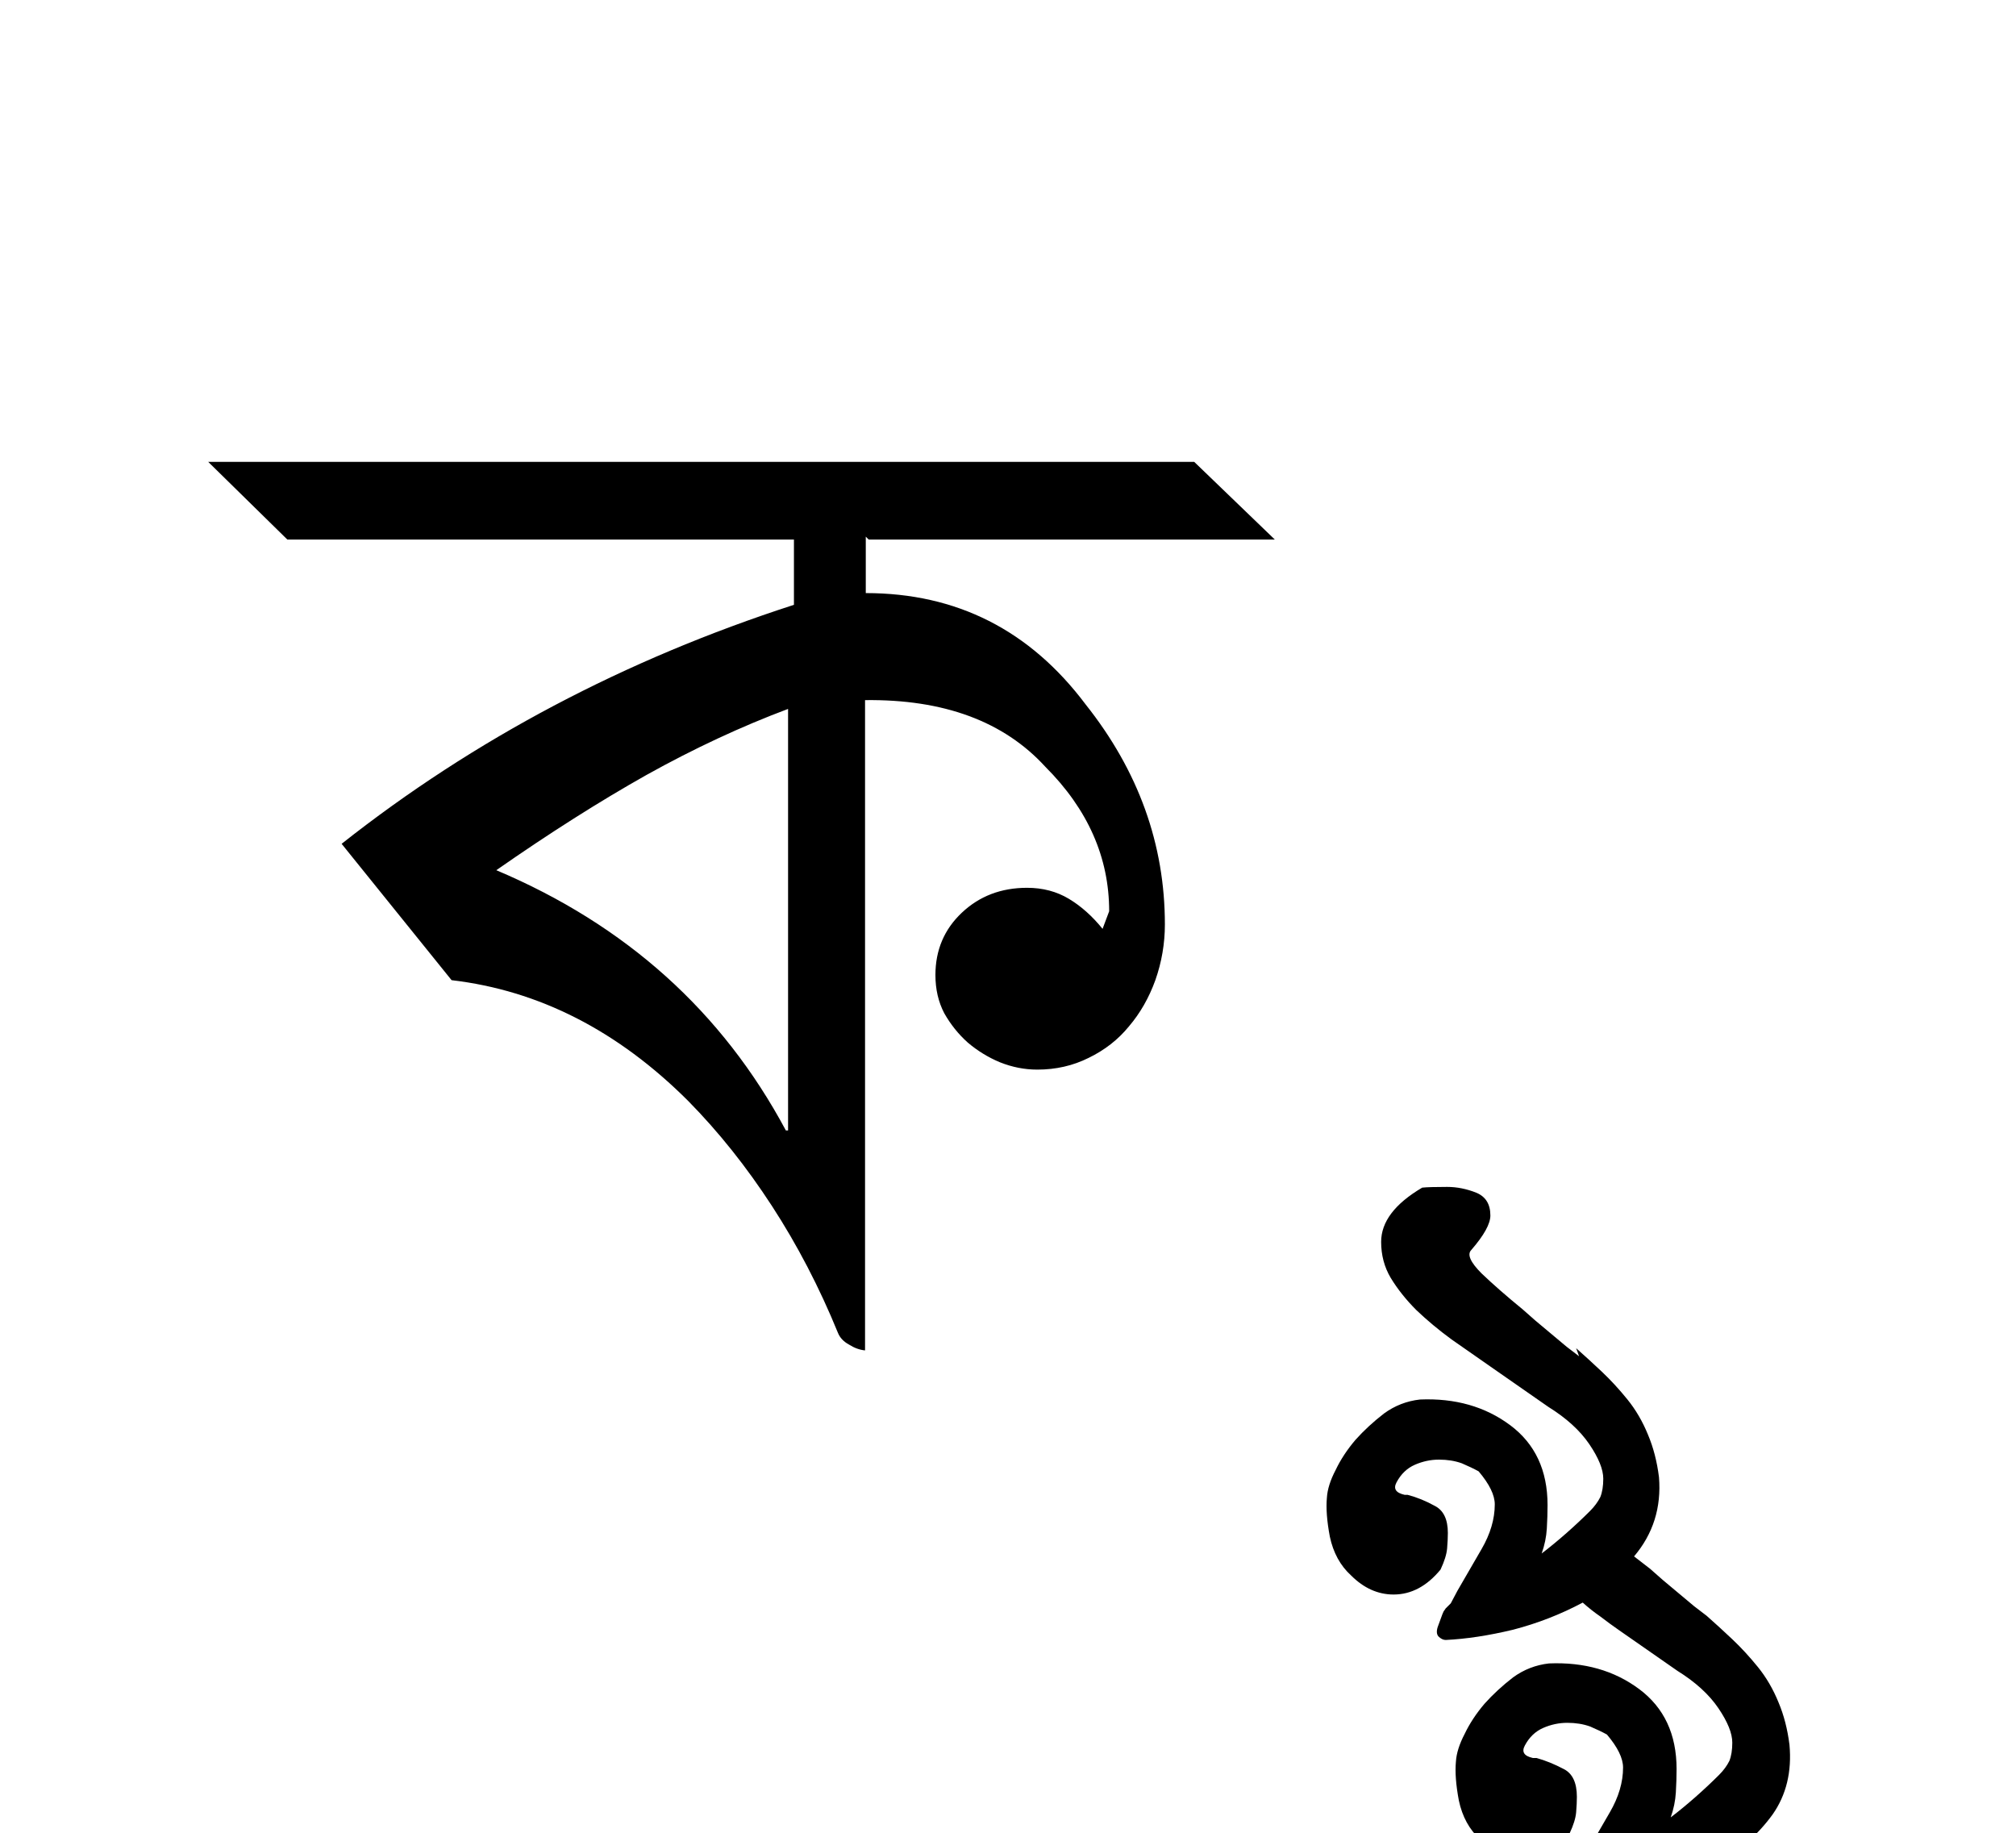
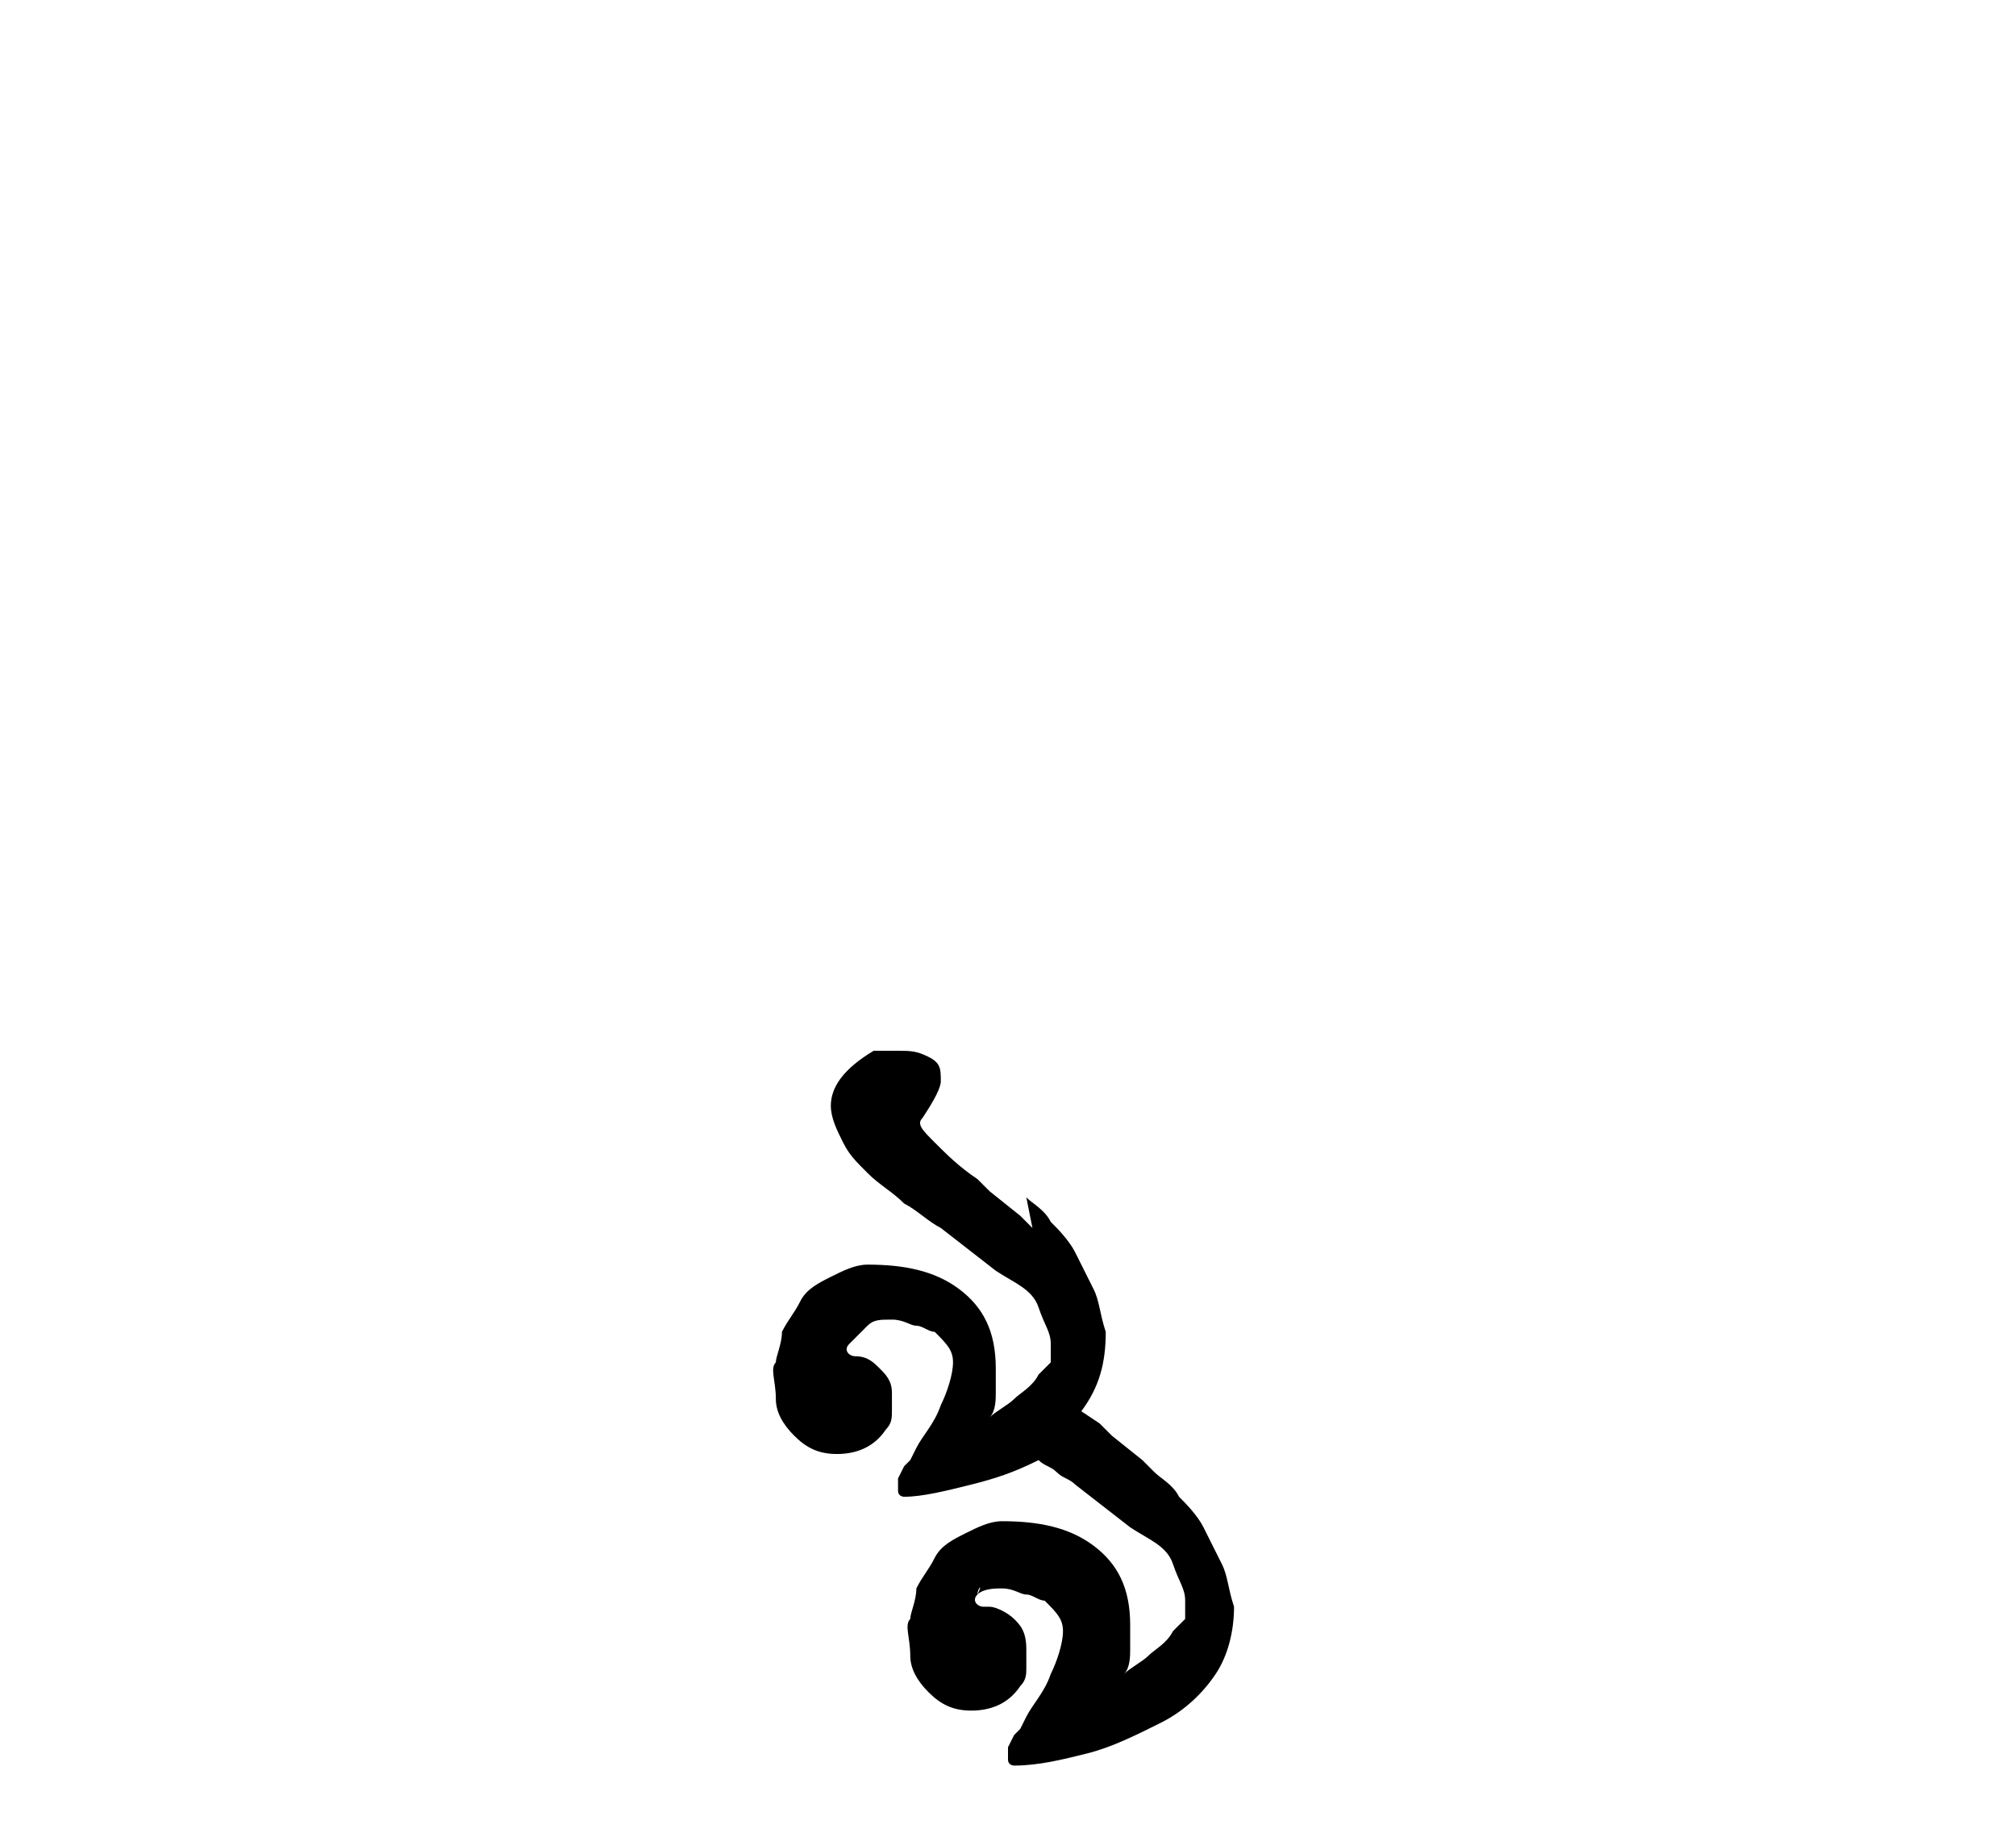
- <svg xmlns="http://www.w3.org/2000/svg" width="33" height="30">
-   <g transform="translate(16.5 15) scale(1.2) translate(-16.5 -15)">
-     <path d="m14.56 9.82l0 0.77q1.86 0 3.00 1.52q1.08 1.36 1.08 3.00q0 0.39 -0.13 0.76q-0.13 0.36 -0.36 0.63q-0.22 0.27 -0.55 0.43q-0.32 0.16 -0.70 0.16q-0.26 0 -0.51 -0.10q-0.24 -0.10 -0.44 -0.27q-0.19 -0.17 -0.32 -0.40q-0.12 -0.23 -0.12 -0.52q0 -0.51 0.36 -0.85q0.36 -0.34 0.89 -0.34q0.32 0 0.57 0.15q0.25 0.15 0.46 0.41l0.09 -0.24q0 -1.10 -0.87 -1.97q-0.85 -0.93 -2.46 -0.91l0 8.87q-0.11 -0.01 -0.22 -0.08q-0.11 -0.06 -0.15 -0.16q-0.38 -0.93 -0.90 -1.73q-0.52 -0.80 -1.14 -1.43q-1.44 -1.44 -3.23 -1.65l-1.50 -1.86q2.71 -2.14 6.17 -3.26l0 -0.89l-6.91 0l-1.08 -1.06l13.45 0l1.10 1.06l-5.54 0Zm-1.06 2.35q-0.96 0.36 -1.93 0.90q-0.96 0.54 -2.05 1.30q2.65 1.12 3.95 3.55l0.03 0l0 -5.75Zm10.75 8.72q0.17 0.15 0.35 0.32q0.18 0.17 0.35 0.38q0.17 0.21 0.28 0.48q0.11 0.26 0.15 0.58q0.05 0.62 -0.34 1.08l0.22 0.17l0.17 0.15l0.43 0.36l0.17 0.13q0.17 0.15 0.35 0.32q0.18 0.17 0.35 0.38q0.17 0.21 0.28 0.48q0.11 0.26 0.15 0.58q0.05 0.55 -0.23 0.95q-0.29 0.40 -0.75 0.67q-0.45 0.26 -0.99 0.39q-0.54 0.13 -0.97 0.15q-0.05 0 -0.10 -0.05q-0.04 -0.05 -0.00 -0.15q0.07 -0.20 0.08 -0.20q0.00 -1.90e-06 0.02 -0.03l0.07 -0.07l0.09 -0.17q0.15 -0.26 0.33 -0.57q0.18 -0.31 0.18 -0.61q0 -0.19 -0.22 -0.45q-0.09 -0.05 -0.23 -0.11q-0.14 -0.05 -0.31 -0.05q-0.17 0 -0.33 0.07q-0.16 0.07 -0.25 0.24q-0.07 0.13 0.11 0.17l0.05 0q0.18 0.05 0.37 0.15q0.18 0.09 0.18 0.38q0 0.09 -0.01 0.21q-0.01 0.12 -0.09 0.29q-0.28 0.34 -0.64 0.34q-0.32 0 -0.58 -0.26q-0.22 -0.20 -0.29 -0.53q-0.06 -0.32 -0.04 -0.53q0.01 -0.17 0.12 -0.38q0.10 -0.21 0.27 -0.41q0.17 -0.19 0.39 -0.36q0.22 -0.16 0.49 -0.19q0.72 -0.03 1.23 0.35q0.51 0.38 0.51 1.09q0 0.15 -0.01 0.32q-0.01 0.17 -0.07 0.34q0.17 -0.13 0.34 -0.28q0.17 -0.15 0.32 -0.30q0.09 -0.09 0.14 -0.19q0.04 -0.10 0.04 -0.25q0 -0.19 -0.19 -0.47q-0.19 -0.28 -0.56 -0.51l-0.79 -0.55q-0.13 -0.09 -0.26 -0.19q-0.13 -0.09 -0.24 -0.19q-0.45 0.24 -0.95 0.37q-0.50 0.12 -0.92 0.14q-0.05 0 -0.10 -0.05q-0.04 -0.05 -0.00 -0.15q0.07 -0.20 0.08 -0.20q0.00 0 0.02 -0.03l0.07 -0.07l0.09 -0.17q0.15 -0.26 0.33 -0.57q0.18 -0.31 0.18 -0.61q0 -0.19 -0.22 -0.45q-0.09 -0.05 -0.23 -0.11q-0.14 -0.05 -0.31 -0.05q-0.17 0 -0.33 0.07q-0.16 0.07 -0.25 0.24q-0.07 0.13 0.11 0.17l0.01 0l0.03 0q0.19 0.05 0.37 0.15q0.18 0.09 0.18 0.37q0 0.09 -0.01 0.21q-0.01 0.12 -0.09 0.29q-0.28 0.34 -0.64 0.34q-0.32 0 -0.58 -0.26q-0.22 -0.20 -0.29 -0.53q-0.06 -0.32 -0.04 -0.53q0.01 -0.17 0.12 -0.38q0.10 -0.21 0.27 -0.41q0.17 -0.19 0.39 -0.36q0.22 -0.16 0.49 -0.19q0.72 -0.03 1.23 0.35q0.51 0.38 0.51 1.09q0 0.15 -0.01 0.32q-0.01 0.17 -0.07 0.34q0.17 -0.13 0.34 -0.28q0.17 -0.15 0.32 -0.30q0.09 -0.09 0.14 -0.19q0.04 -0.10 0.04 -0.25q0 -0.19 -0.19 -0.47q-0.19 -0.28 -0.56 -0.51l-0.79 -0.55q-0.26 -0.18 -0.53 -0.37q-0.26 -0.19 -0.48 -0.40q-0.21 -0.21 -0.35 -0.44q-0.13 -0.22 -0.13 -0.49q0 -0.41 0.56 -0.74q0.09 -0.01 0.34 -0.01q0.20 0 0.40 0.08q0.19 0.08 0.19 0.31q0 0.17 -0.26 0.47q-0.09 0.09 0.14 0.32q0.23 0.22 0.56 0.49l0.17 0.15l0.43 0.36l0.17 0.13Z" />
-   </g>
+ <svg xmlns="http://www.w3.org/2000/svg" version="1.1" id="Layer_1" x="0px" y="0px" viewBox="0 0 33 30" style="enable-background:new 0 0 33 30;" xml:space="preserve">
+   <path d="M16.8,19.6c0.1,0.1,0.3,0.2,0.4,0.4c0.1,0.1,0.3,0.3,0.4,0.5s0.2,0.4,0.3,0.6c0.1,0.2,0.1,0.4,0.2,0.7  c0,0.5-0.1,0.9-0.4,1.3l0.3,0.2l0.2,0.2l0.5,0.4l0.2,0.2c0.1,0.1,0.3,0.2,0.4,0.4c0.1,0.1,0.3,0.3,0.4,0.5c0.1,0.2,0.2,0.4,0.3,0.6  c0.1,0.2,0.1,0.4,0.2,0.7c0,0.4-0.1,0.8-0.3,1.1c-0.2,0.3-0.5,0.6-0.9,0.8c-0.4,0.2-0.8,0.4-1.2,0.5c-0.4,0.1-0.8,0.2-1.2,0.2  c0,0-0.1,0-0.1-0.1c0,0,0-0.1,0-0.2c0.1-0.2,0.1-0.2,0.1-0.2c0,0,0,0,0,0l0.1-0.1l0.1-0.2c0.1-0.2,0.3-0.4,0.4-0.7  c0.1-0.2,0.2-0.5,0.2-0.7c0-0.2-0.1-0.3-0.3-0.5c-0.1,0-0.2-0.1-0.3-0.1c-0.1,0-0.2-0.1-0.4-0.1c-0.1,0-0.3,0-0.4,0.1  C16.1,25.9,16,26,16,26.1c-0.1,0.1,0,0.2,0.1,0.2h0.1c0.1,0,0.3,0.1,0.4,0.2c0.1,0.1,0.2,0.2,0.2,0.5c0,0.1,0,0.2,0,0.3  c0,0.1,0,0.2-0.1,0.3c-0.2,0.3-0.5,0.4-0.8,0.4c-0.3,0-0.5-0.1-0.7-0.3c-0.2-0.2-0.3-0.4-0.3-0.6c0-0.3-0.1-0.5,0-0.6  c0-0.1,0.1-0.3,0.1-0.5c0.1-0.2,0.2-0.3,0.3-0.5c0.1-0.2,0.3-0.3,0.5-0.4c0.2-0.1,0.4-0.2,0.6-0.2c0.6,0,1.1,0.1,1.5,0.4  c0.4,0.3,0.6,0.7,0.6,1.3c0,0.1,0,0.2,0,0.4c0,0.1,0,0.3-0.1,0.4c0.1-0.1,0.3-0.2,0.4-0.3s0.3-0.2,0.4-0.4c0.1-0.1,0.1-0.1,0.2-0.2  c0-0.1,0-0.2,0-0.3c0-0.2-0.1-0.3-0.2-0.6s-0.4-0.4-0.7-0.6l-0.9-0.7c-0.1-0.1-0.2-0.1-0.3-0.2c-0.1-0.1-0.2-0.1-0.3-0.2  c-0.4,0.2-0.7,0.3-1.1,0.4c-0.4,0.1-0.8,0.2-1.1,0.2c0,0-0.1,0-0.1-0.1c0,0,0-0.1,0-0.2c0.1-0.2,0.1-0.2,0.1-0.2c0,0,0,0,0,0  l0.1-0.1l0.1-0.2c0.1-0.2,0.3-0.4,0.4-0.7c0.1-0.2,0.2-0.5,0.2-0.7c0-0.2-0.1-0.3-0.3-0.5c-0.1,0-0.2-0.1-0.3-0.1  c-0.1,0-0.2-0.1-0.4-0.1s-0.3,0-0.4,0.1s-0.2,0.2-0.3,0.3c-0.1,0.1,0,0.2,0.1,0.2h0h0c0.2,0,0.3,0.1,0.4,0.2  c0.1,0.1,0.2,0.2,0.2,0.4c0,0.1,0,0.2,0,0.3c0,0.1,0,0.2-0.1,0.3c-0.2,0.3-0.5,0.4-0.8,0.4c-0.3,0-0.5-0.1-0.7-0.3  c-0.2-0.2-0.3-0.4-0.3-0.6c0-0.3-0.1-0.5,0-0.6c0-0.1,0.1-0.3,0.1-0.5c0.1-0.2,0.2-0.3,0.3-0.5c0.1-0.2,0.3-0.3,0.5-0.4  c0.2-0.1,0.4-0.2,0.6-0.2c0.6,0,1.1,0.1,1.5,0.4c0.4,0.3,0.6,0.7,0.6,1.3c0,0.1,0,0.2,0,0.4c0,0.1,0,0.3-0.1,0.4  c0.1-0.1,0.3-0.2,0.4-0.3s0.3-0.2,0.4-0.4c0.1-0.1,0.1-0.1,0.2-0.2c0-0.1,0-0.2,0-0.3c0-0.2-0.1-0.3-0.2-0.6s-0.4-0.4-0.7-0.6  l-0.9-0.7c-0.2-0.1-0.4-0.3-0.6-0.4c-0.2-0.2-0.4-0.3-0.6-0.5c-0.2-0.2-0.3-0.3-0.4-0.5c-0.1-0.2-0.2-0.4-0.2-0.6  c0-0.3,0.2-0.6,0.7-0.9c0.1,0,0.2,0,0.4,0c0.2,0,0.3,0,0.5,0.1c0.2,0.1,0.2,0.2,0.2,0.4c0,0.1-0.1,0.3-0.3,0.6  c-0.1,0.1,0,0.2,0.2,0.4c0.2,0.2,0.4,0.4,0.7,0.6l0.2,0.2l0.5,0.4l0.2,0.2L16.8,19.6z" />
</svg>
